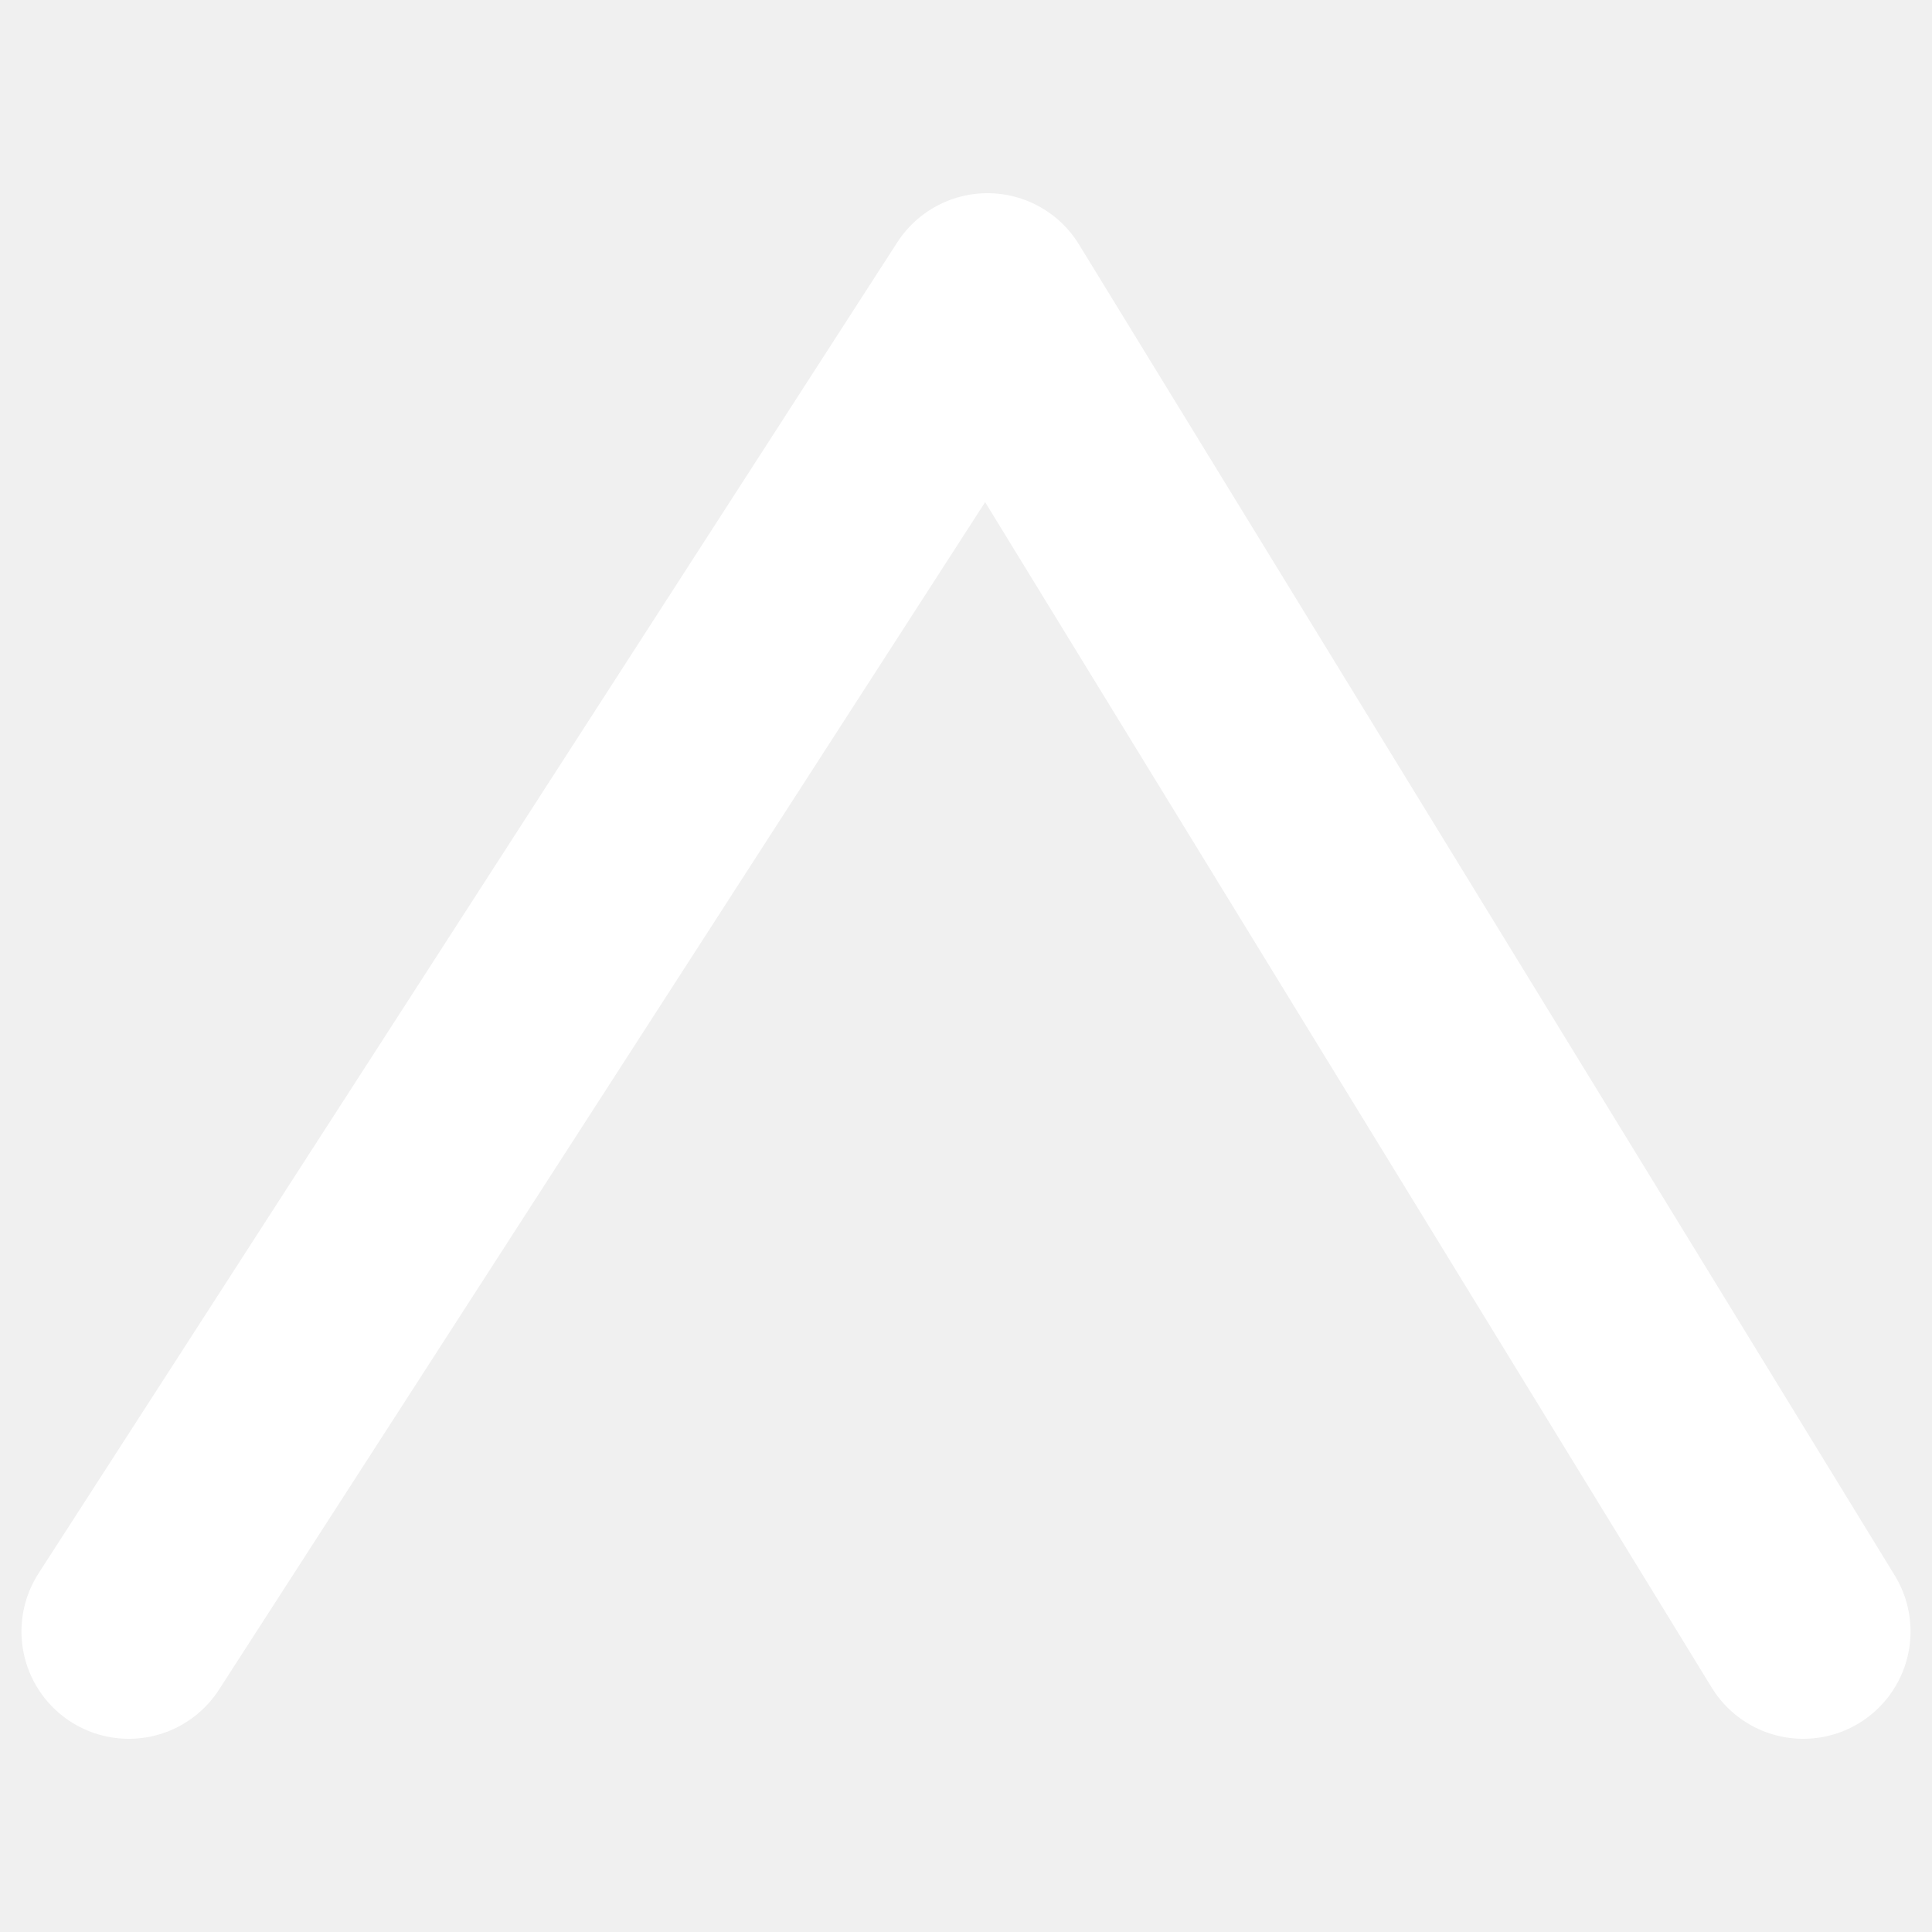
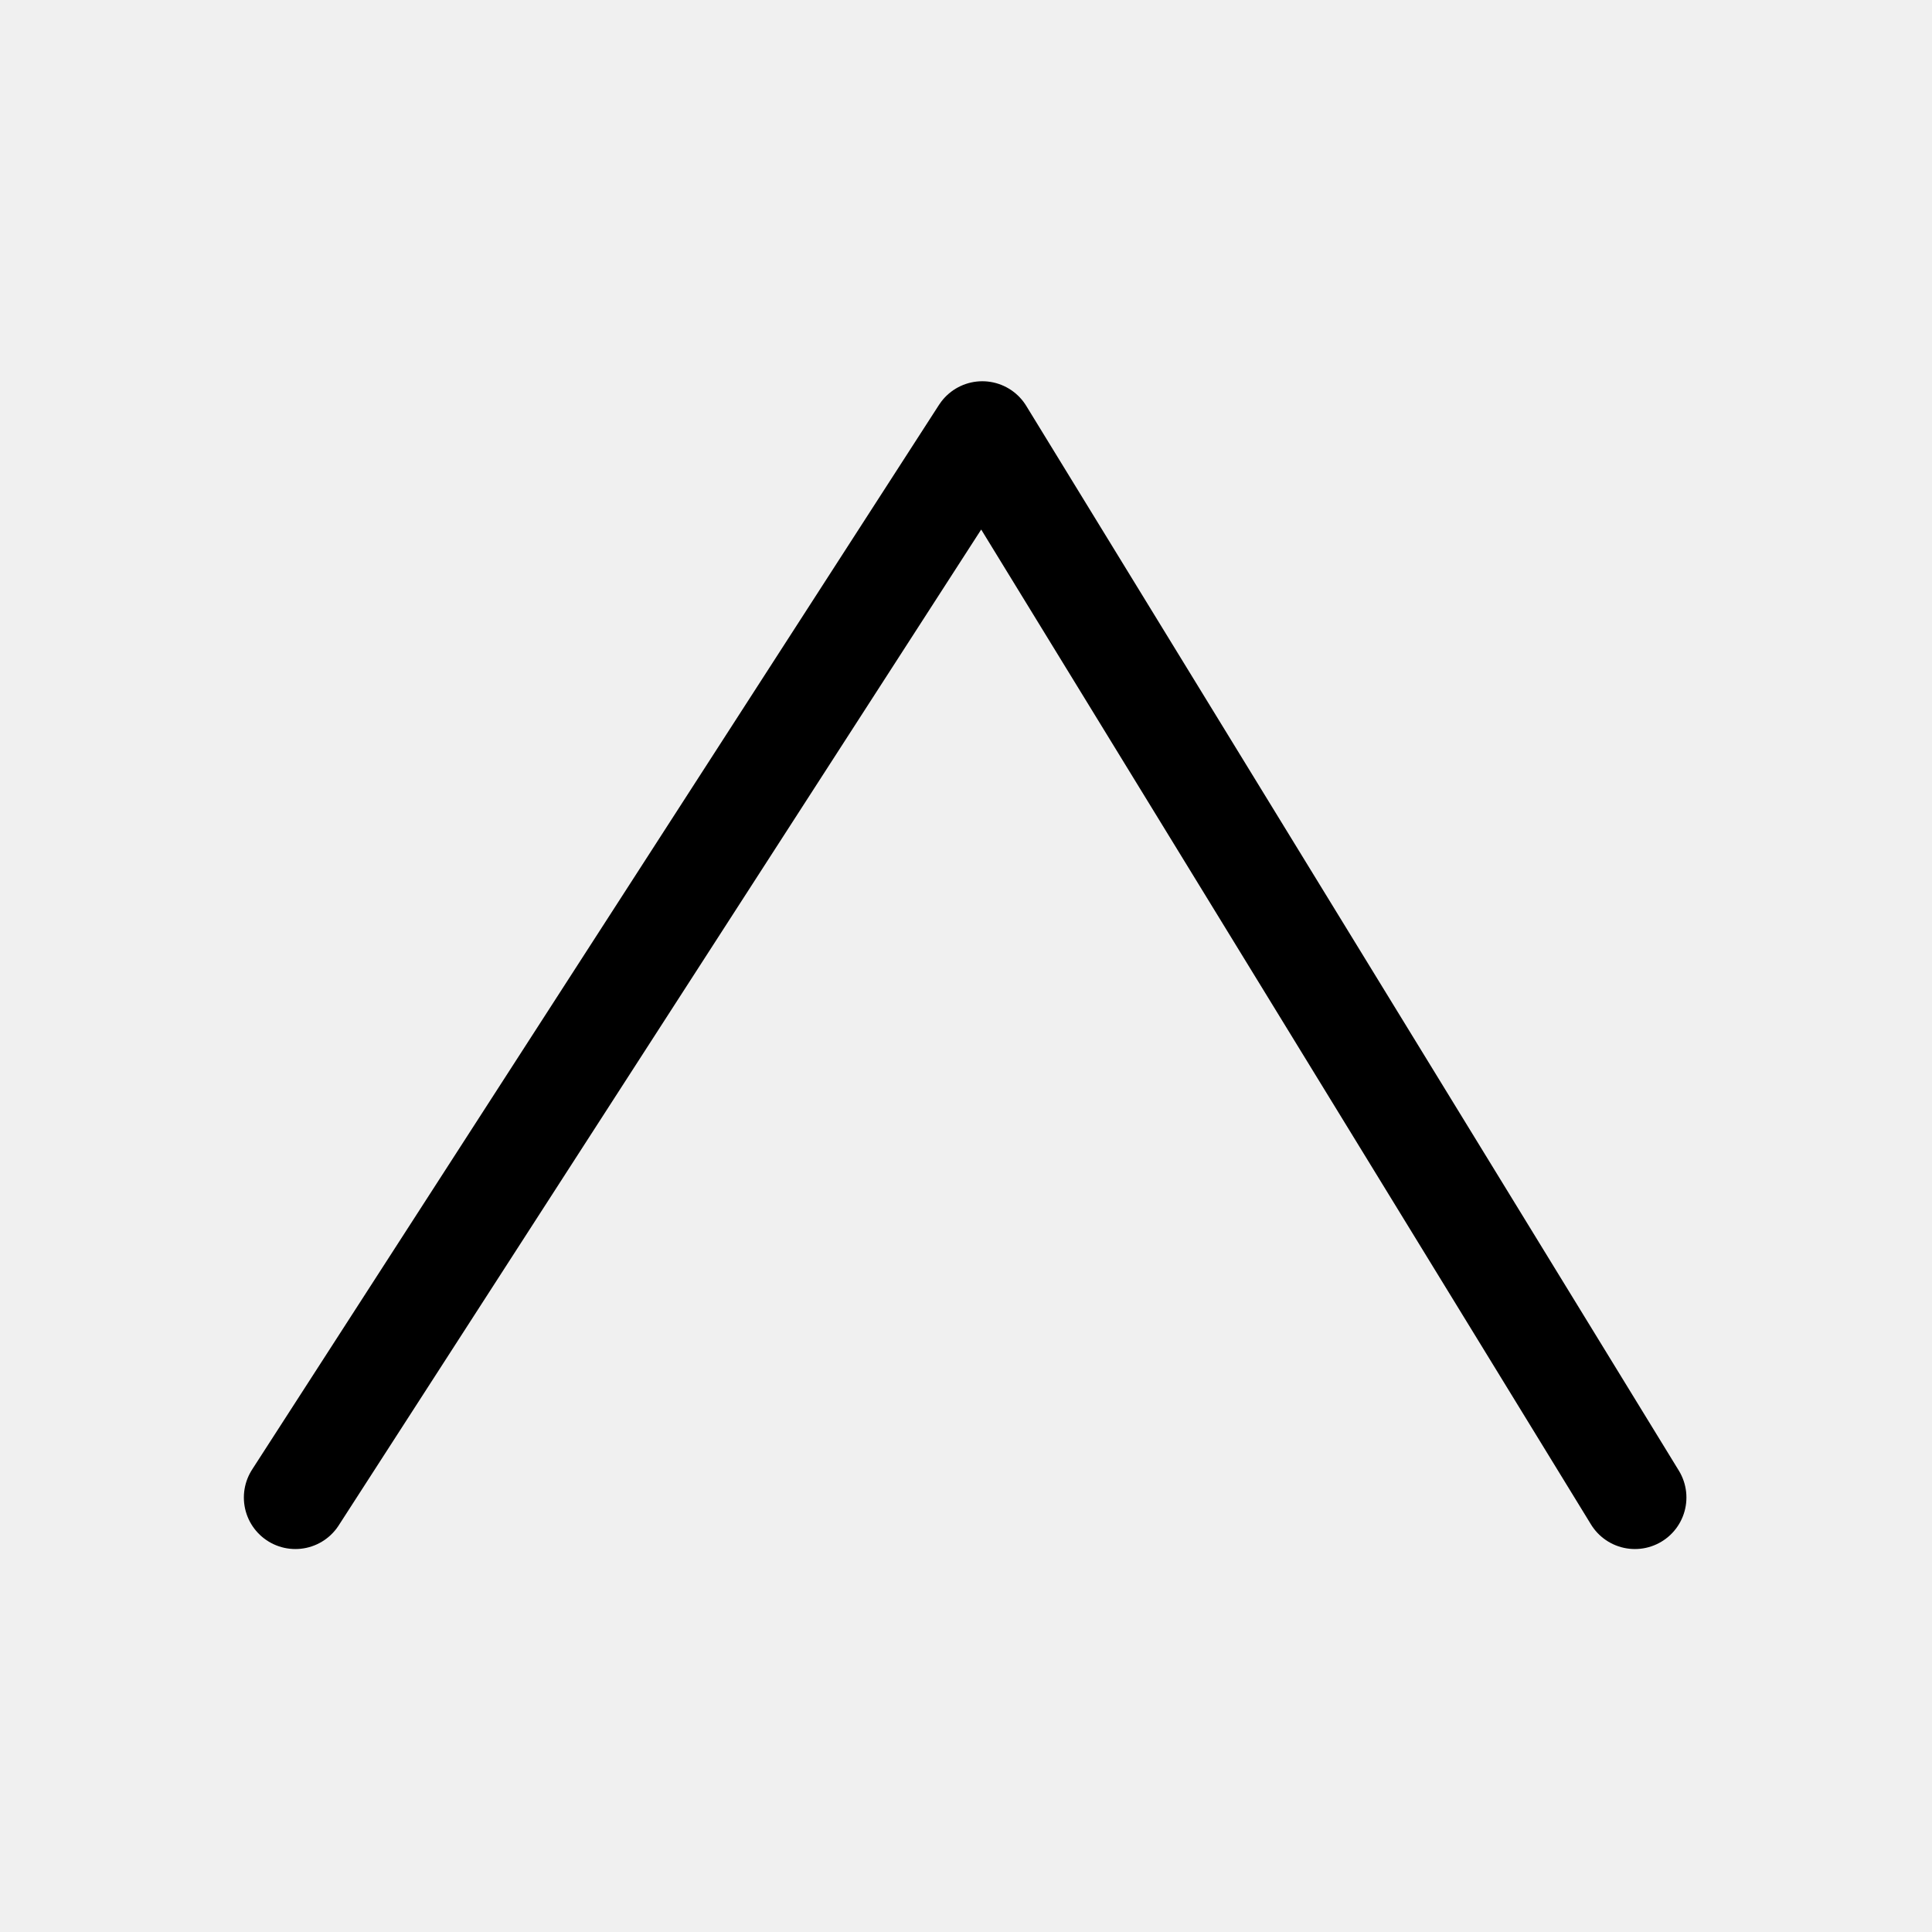
- <svg xmlns="http://www.w3.org/2000/svg" width="4" height="4" viewBox="0 0 4.5 4.5" version="1.1">
-   <path style="fill:none;stroke:#fff;stroke-width:0.5;stroke-linecap:round;stroke-linejoin:round" d="m 0.3,3.8 2,-3.1 1.9,3.1" />
+ <svg xmlns="http://www.w3.org/2000/svg" width="5" height="5" viewBox="0 0 5.625 5.625" version="1.1">
+   <path style="fill:none;stroke:#000;stroke-width:0.3;stroke-linecap:round;stroke-linejoin:round" d="m 0.86,4.36 2,-3.1 1.9,3.1" />
</svg>
